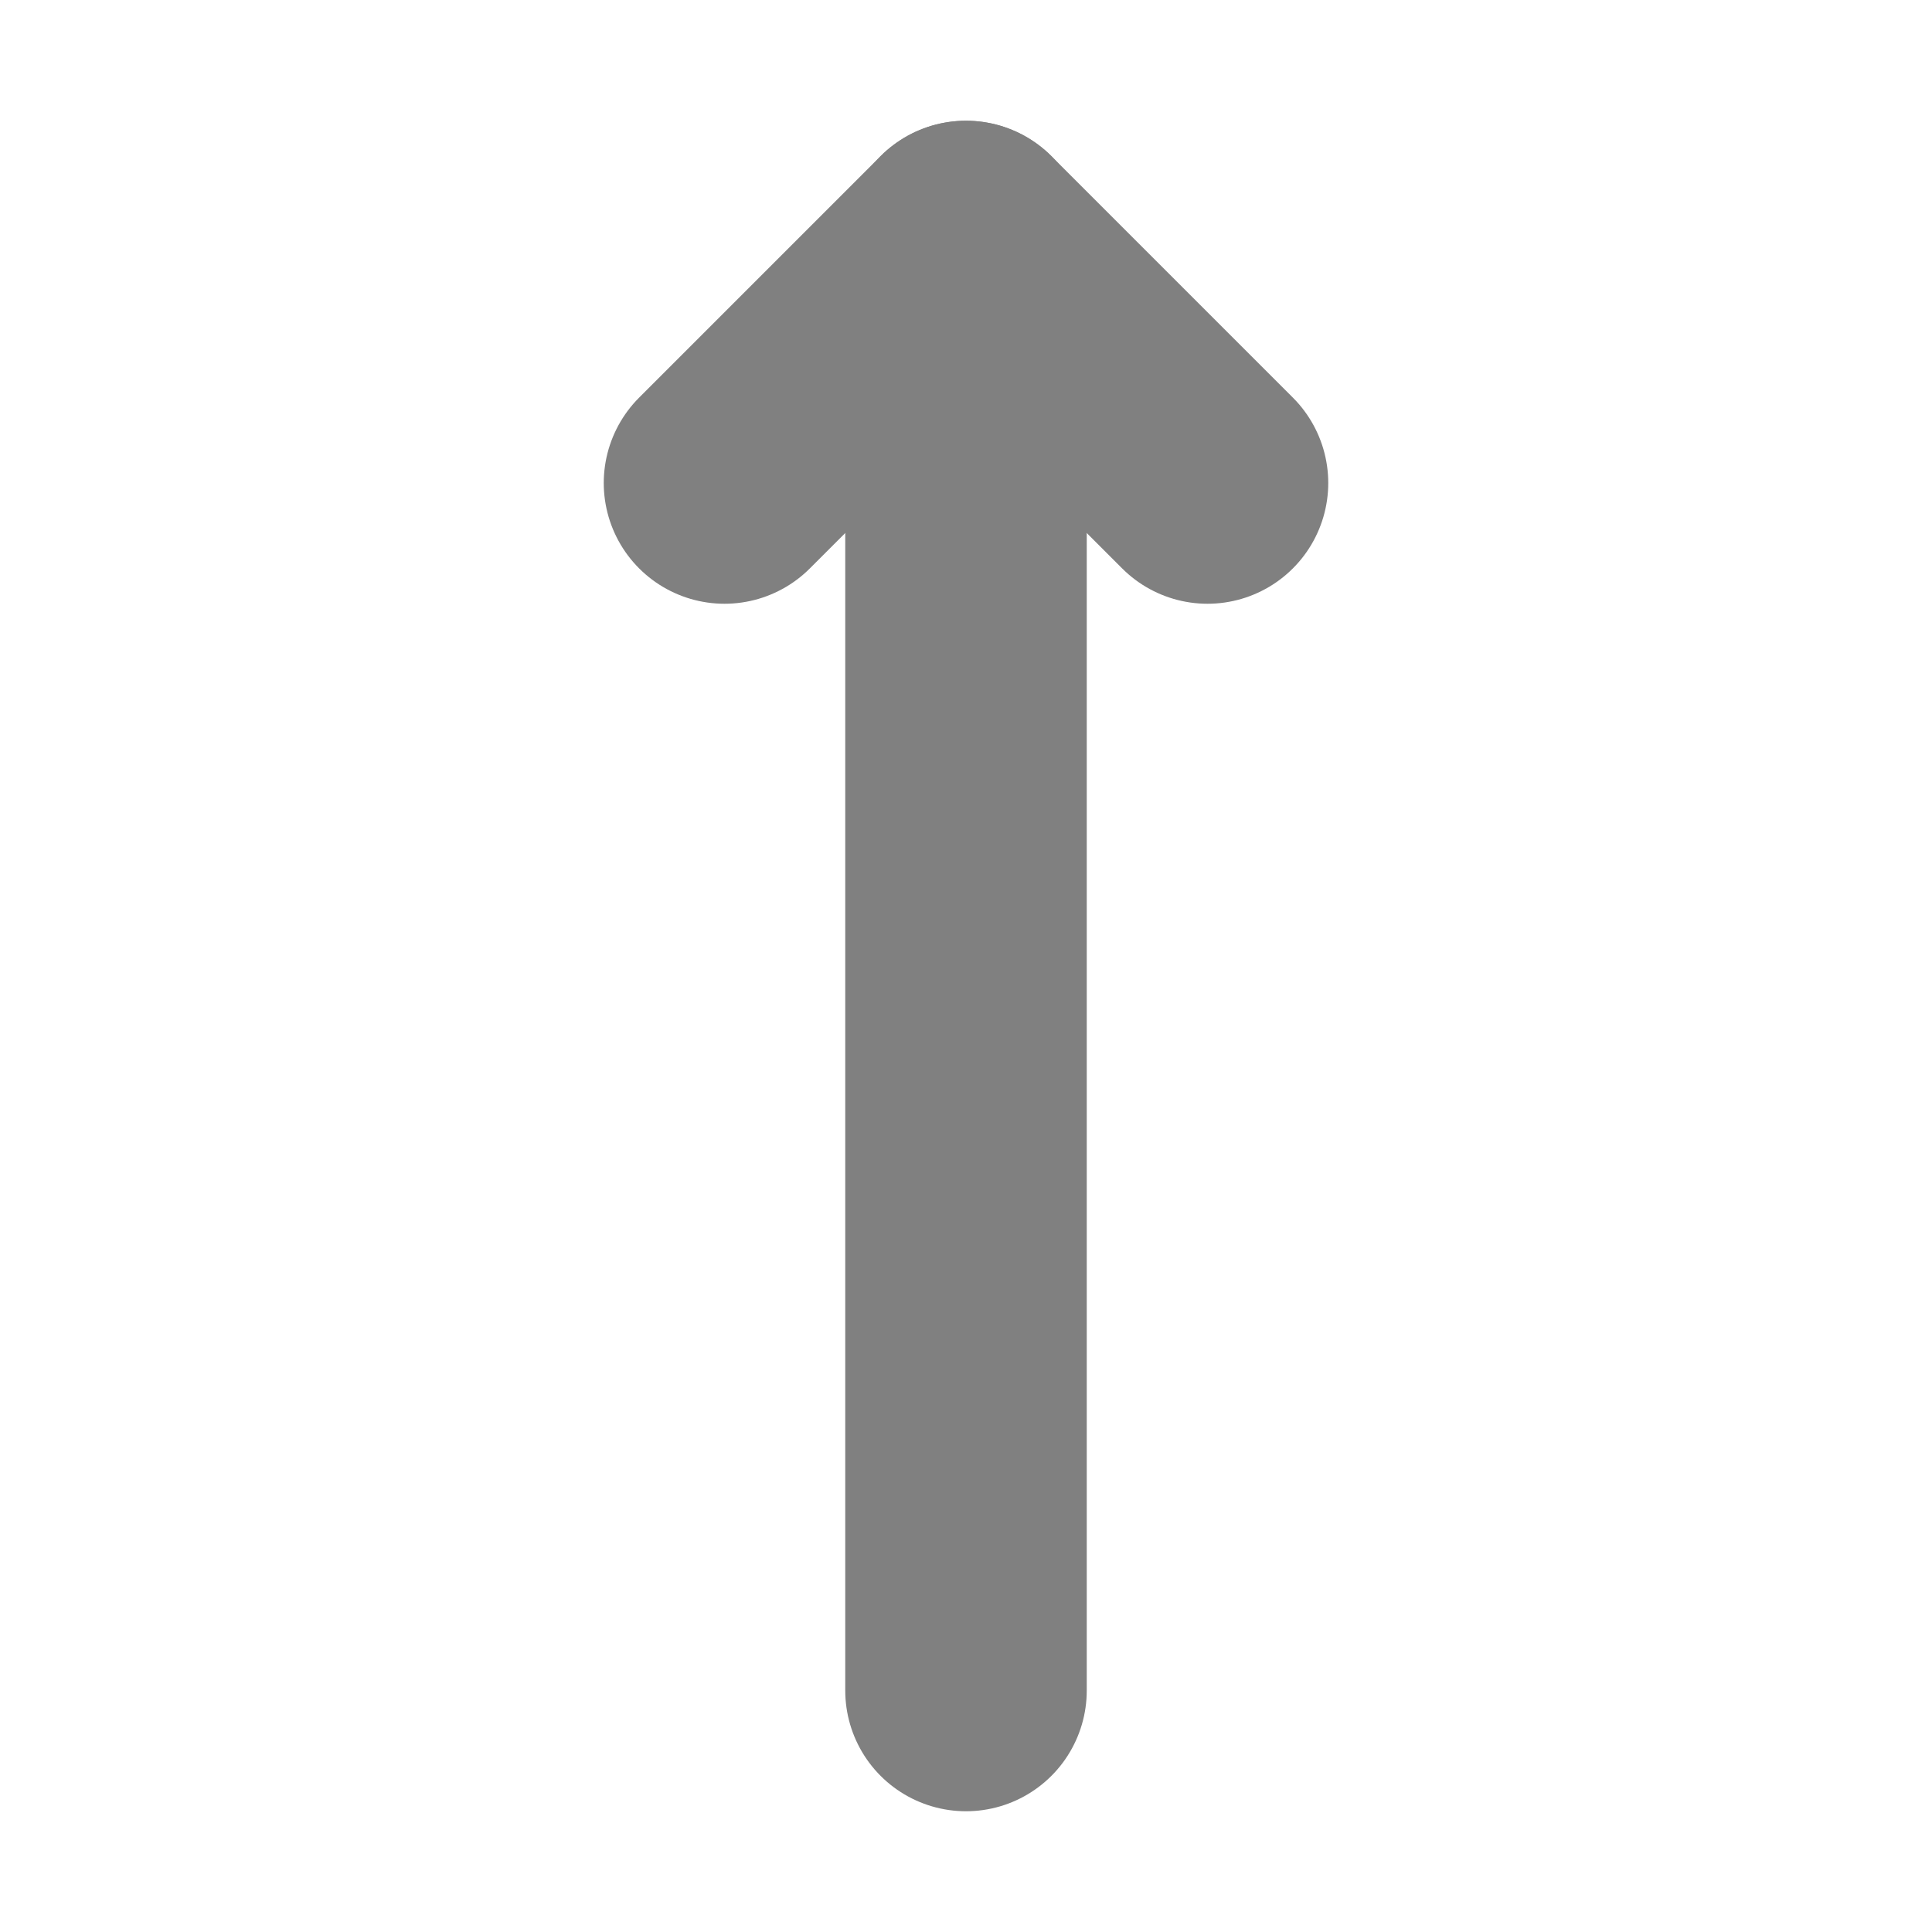
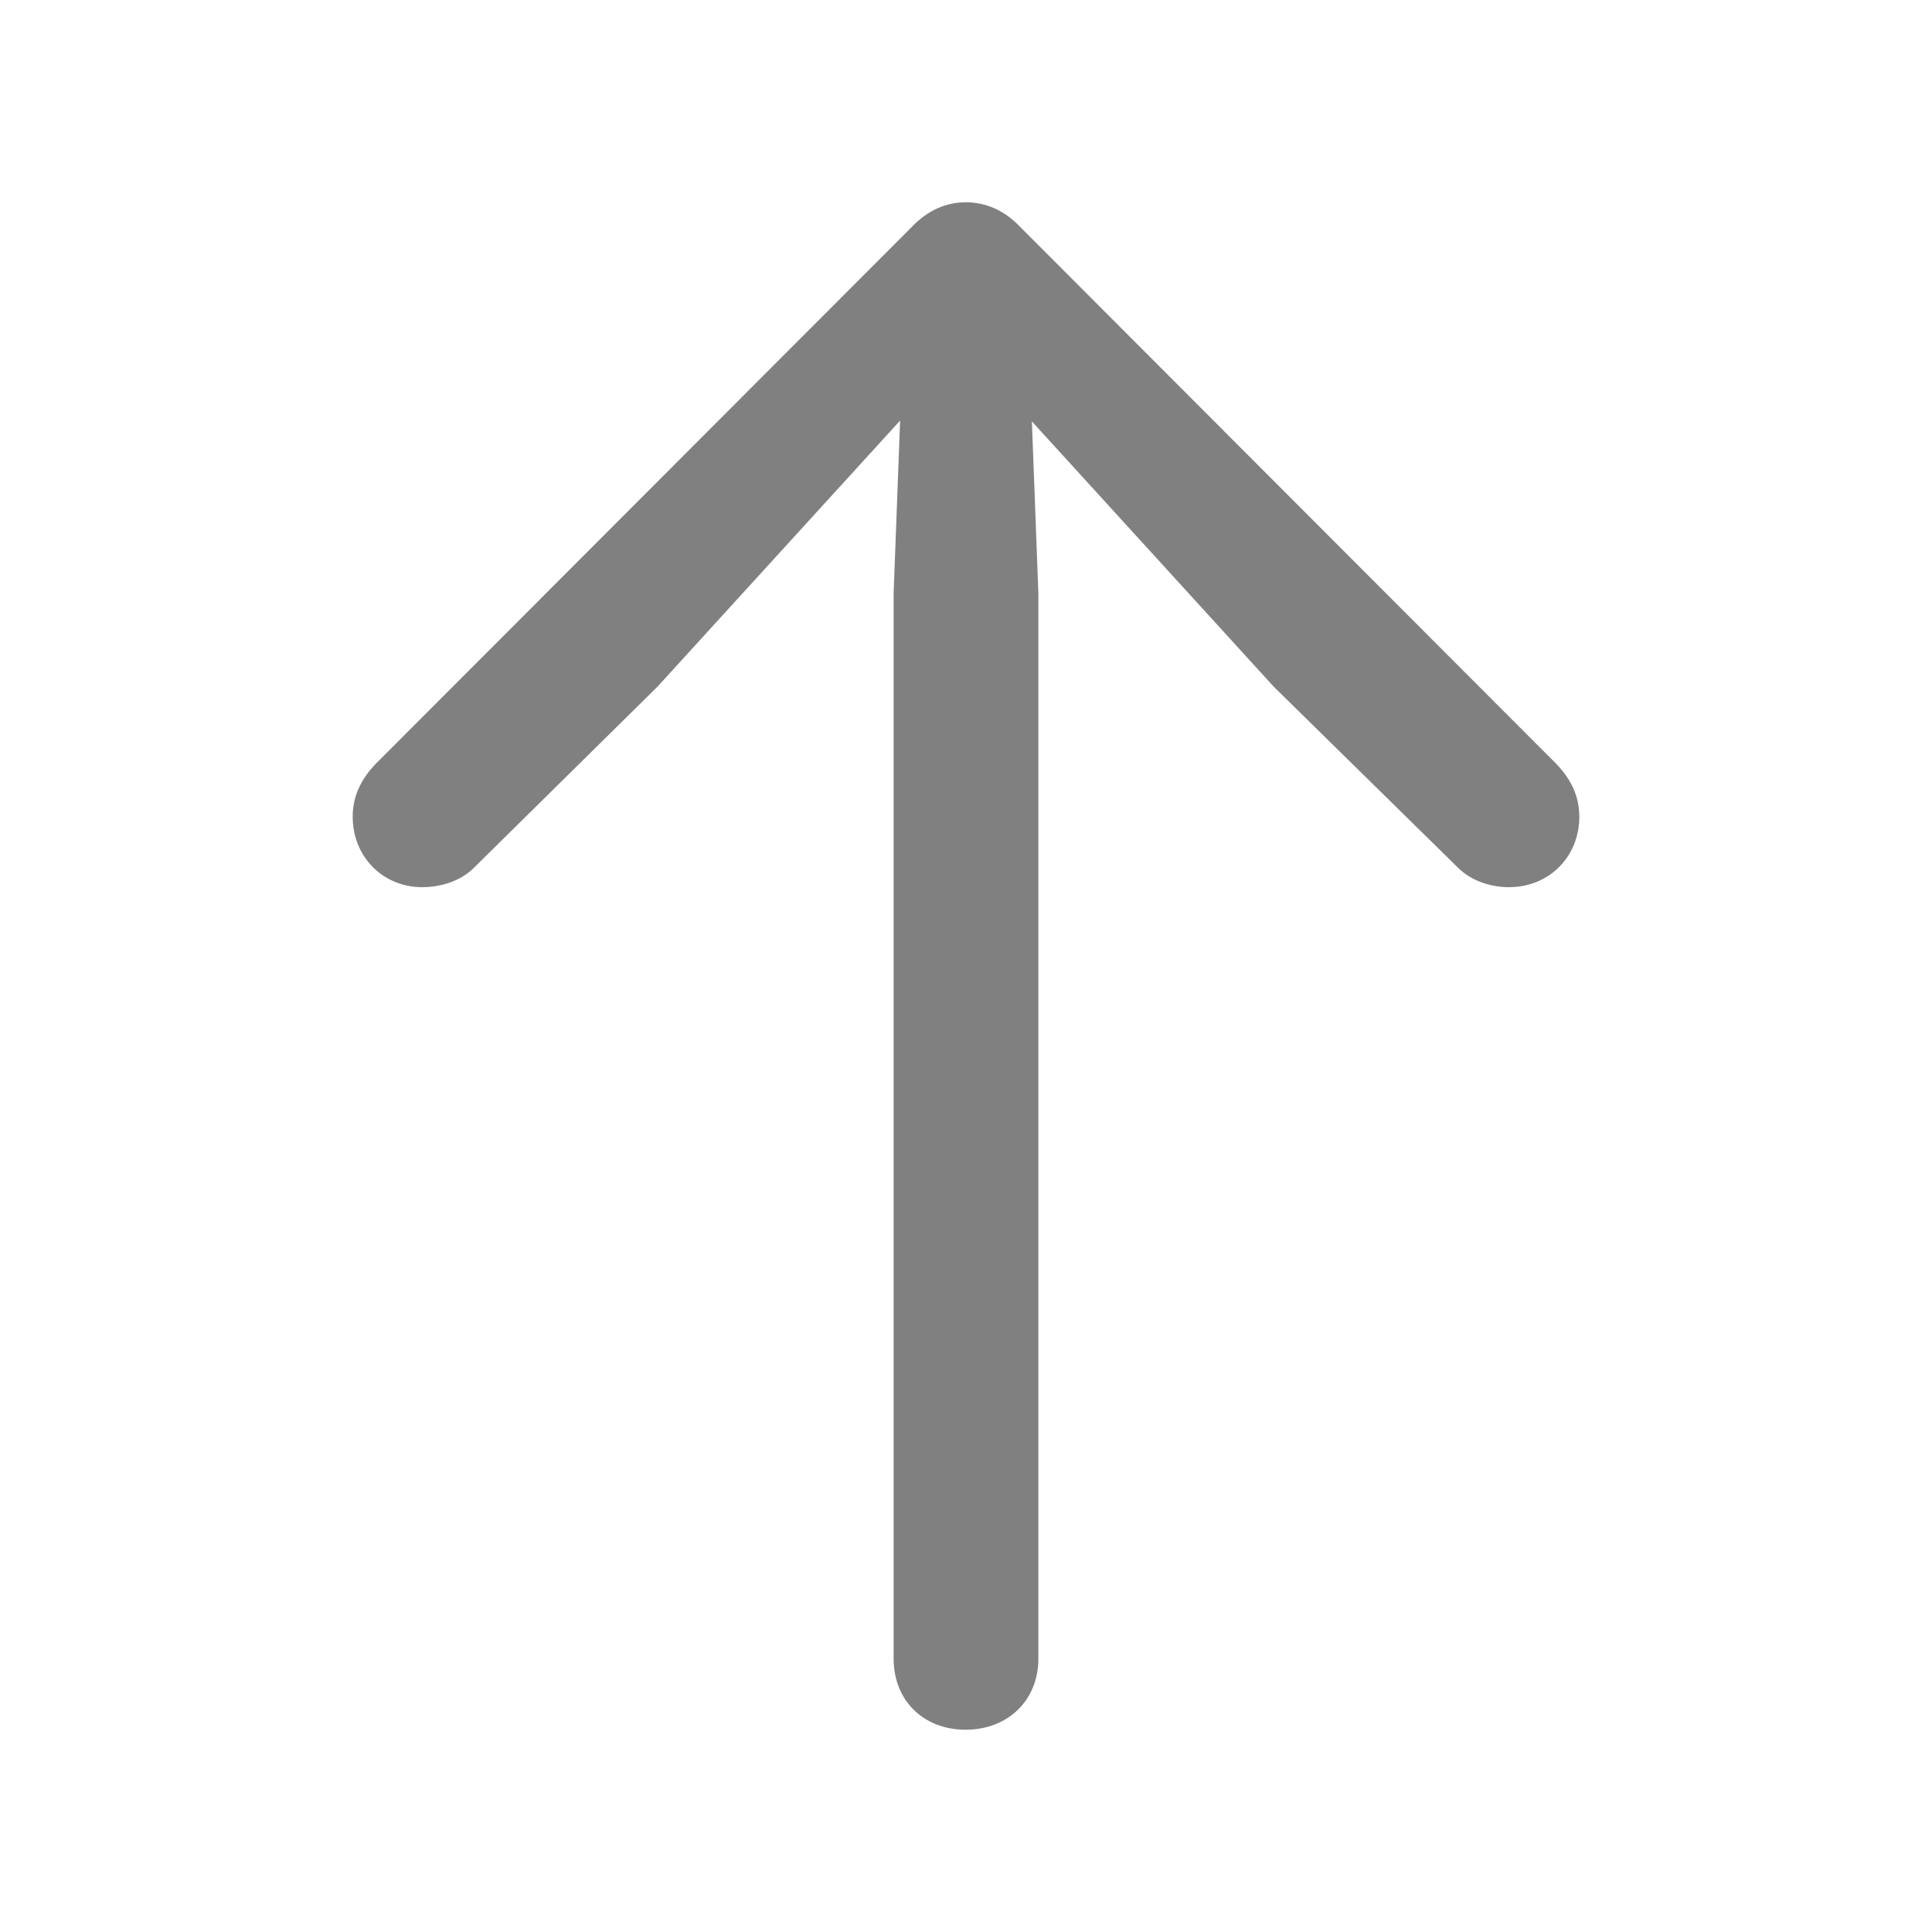
- <svg xmlns="http://www.w3.org/2000/svg" fill="gray" width="100" height="100" viewBox="0 0 24 24" id="up-arrow" data-name="Flat Line" class="icon flat-line">
-   <line id="primary" x1="12" y1="21" x2="12" y2="3" style="fill: none; stroke-linecap: round; stroke-linejoin: round;" stroke="grey" stroke-width="3" />
-   <polyline id="primary-2" data-name="primary" points="15 6 12 3 9 6" style="fill: none; stroke-linecap: round; stroke-linejoin: round;" stroke="grey" stroke-width="3" />
+ <svg xmlns="http://www.w3.org/2000/svg" fill="grey" width="100" height="100" viewBox="0 0 56 56">
+   <path d="M 27.988 50.137 C 29.207 50.137 30.098 49.293 30.098 48.074 L 30.098 17.207 L 29.91 12.215 L 36.918 19.902 L 42.262 25.152 C 42.637 25.527 43.199 25.715 43.738 25.715 C 44.91 25.715 45.777 24.824 45.777 23.676 C 45.777 23.113 45.566 22.621 45.121 22.152 L 29.559 6.566 C 29.113 6.098 28.574 5.863 27.988 5.863 C 27.426 5.863 26.887 6.098 26.441 6.566 L 10.879 22.152 C 10.434 22.621 10.223 23.113 10.223 23.676 C 10.223 24.824 11.09 25.715 12.238 25.715 C 12.801 25.715 13.363 25.527 13.738 25.152 L 19.059 19.902 L 26.09 12.191 L 25.902 17.207 L 25.902 48.074 C 25.902 49.293 26.77 50.137 27.988 50.137 Z" />
</svg>
